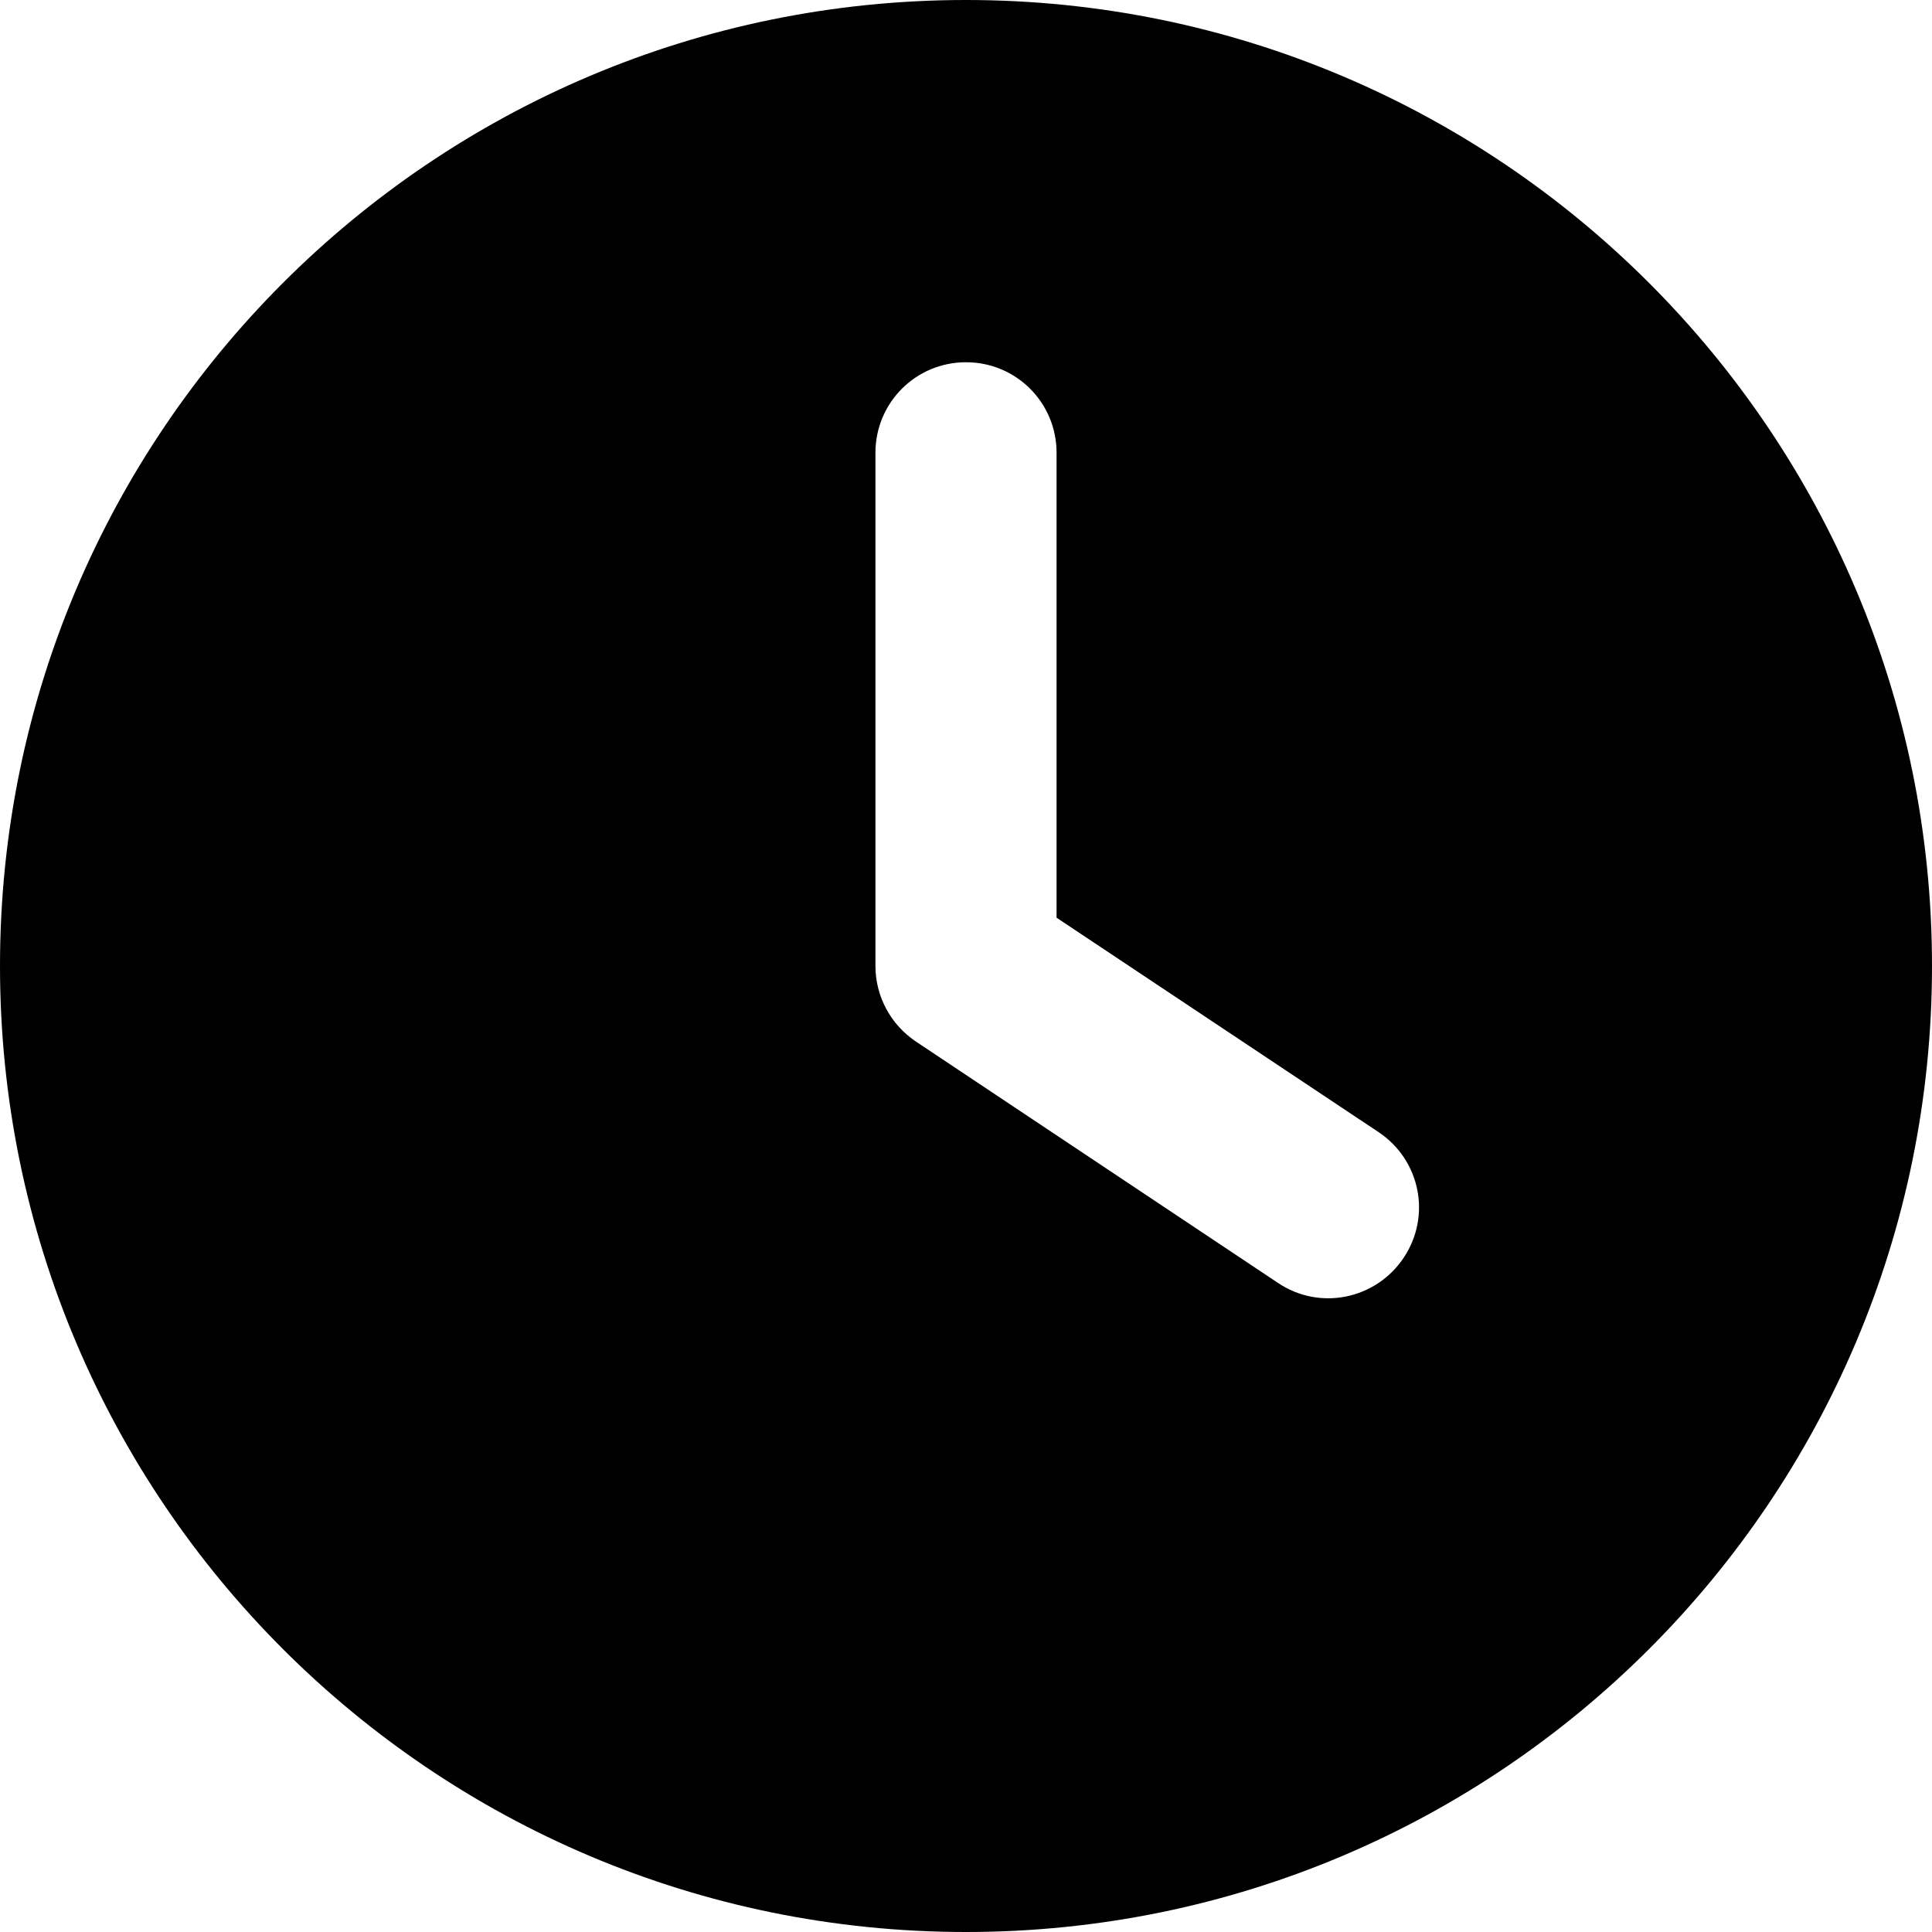
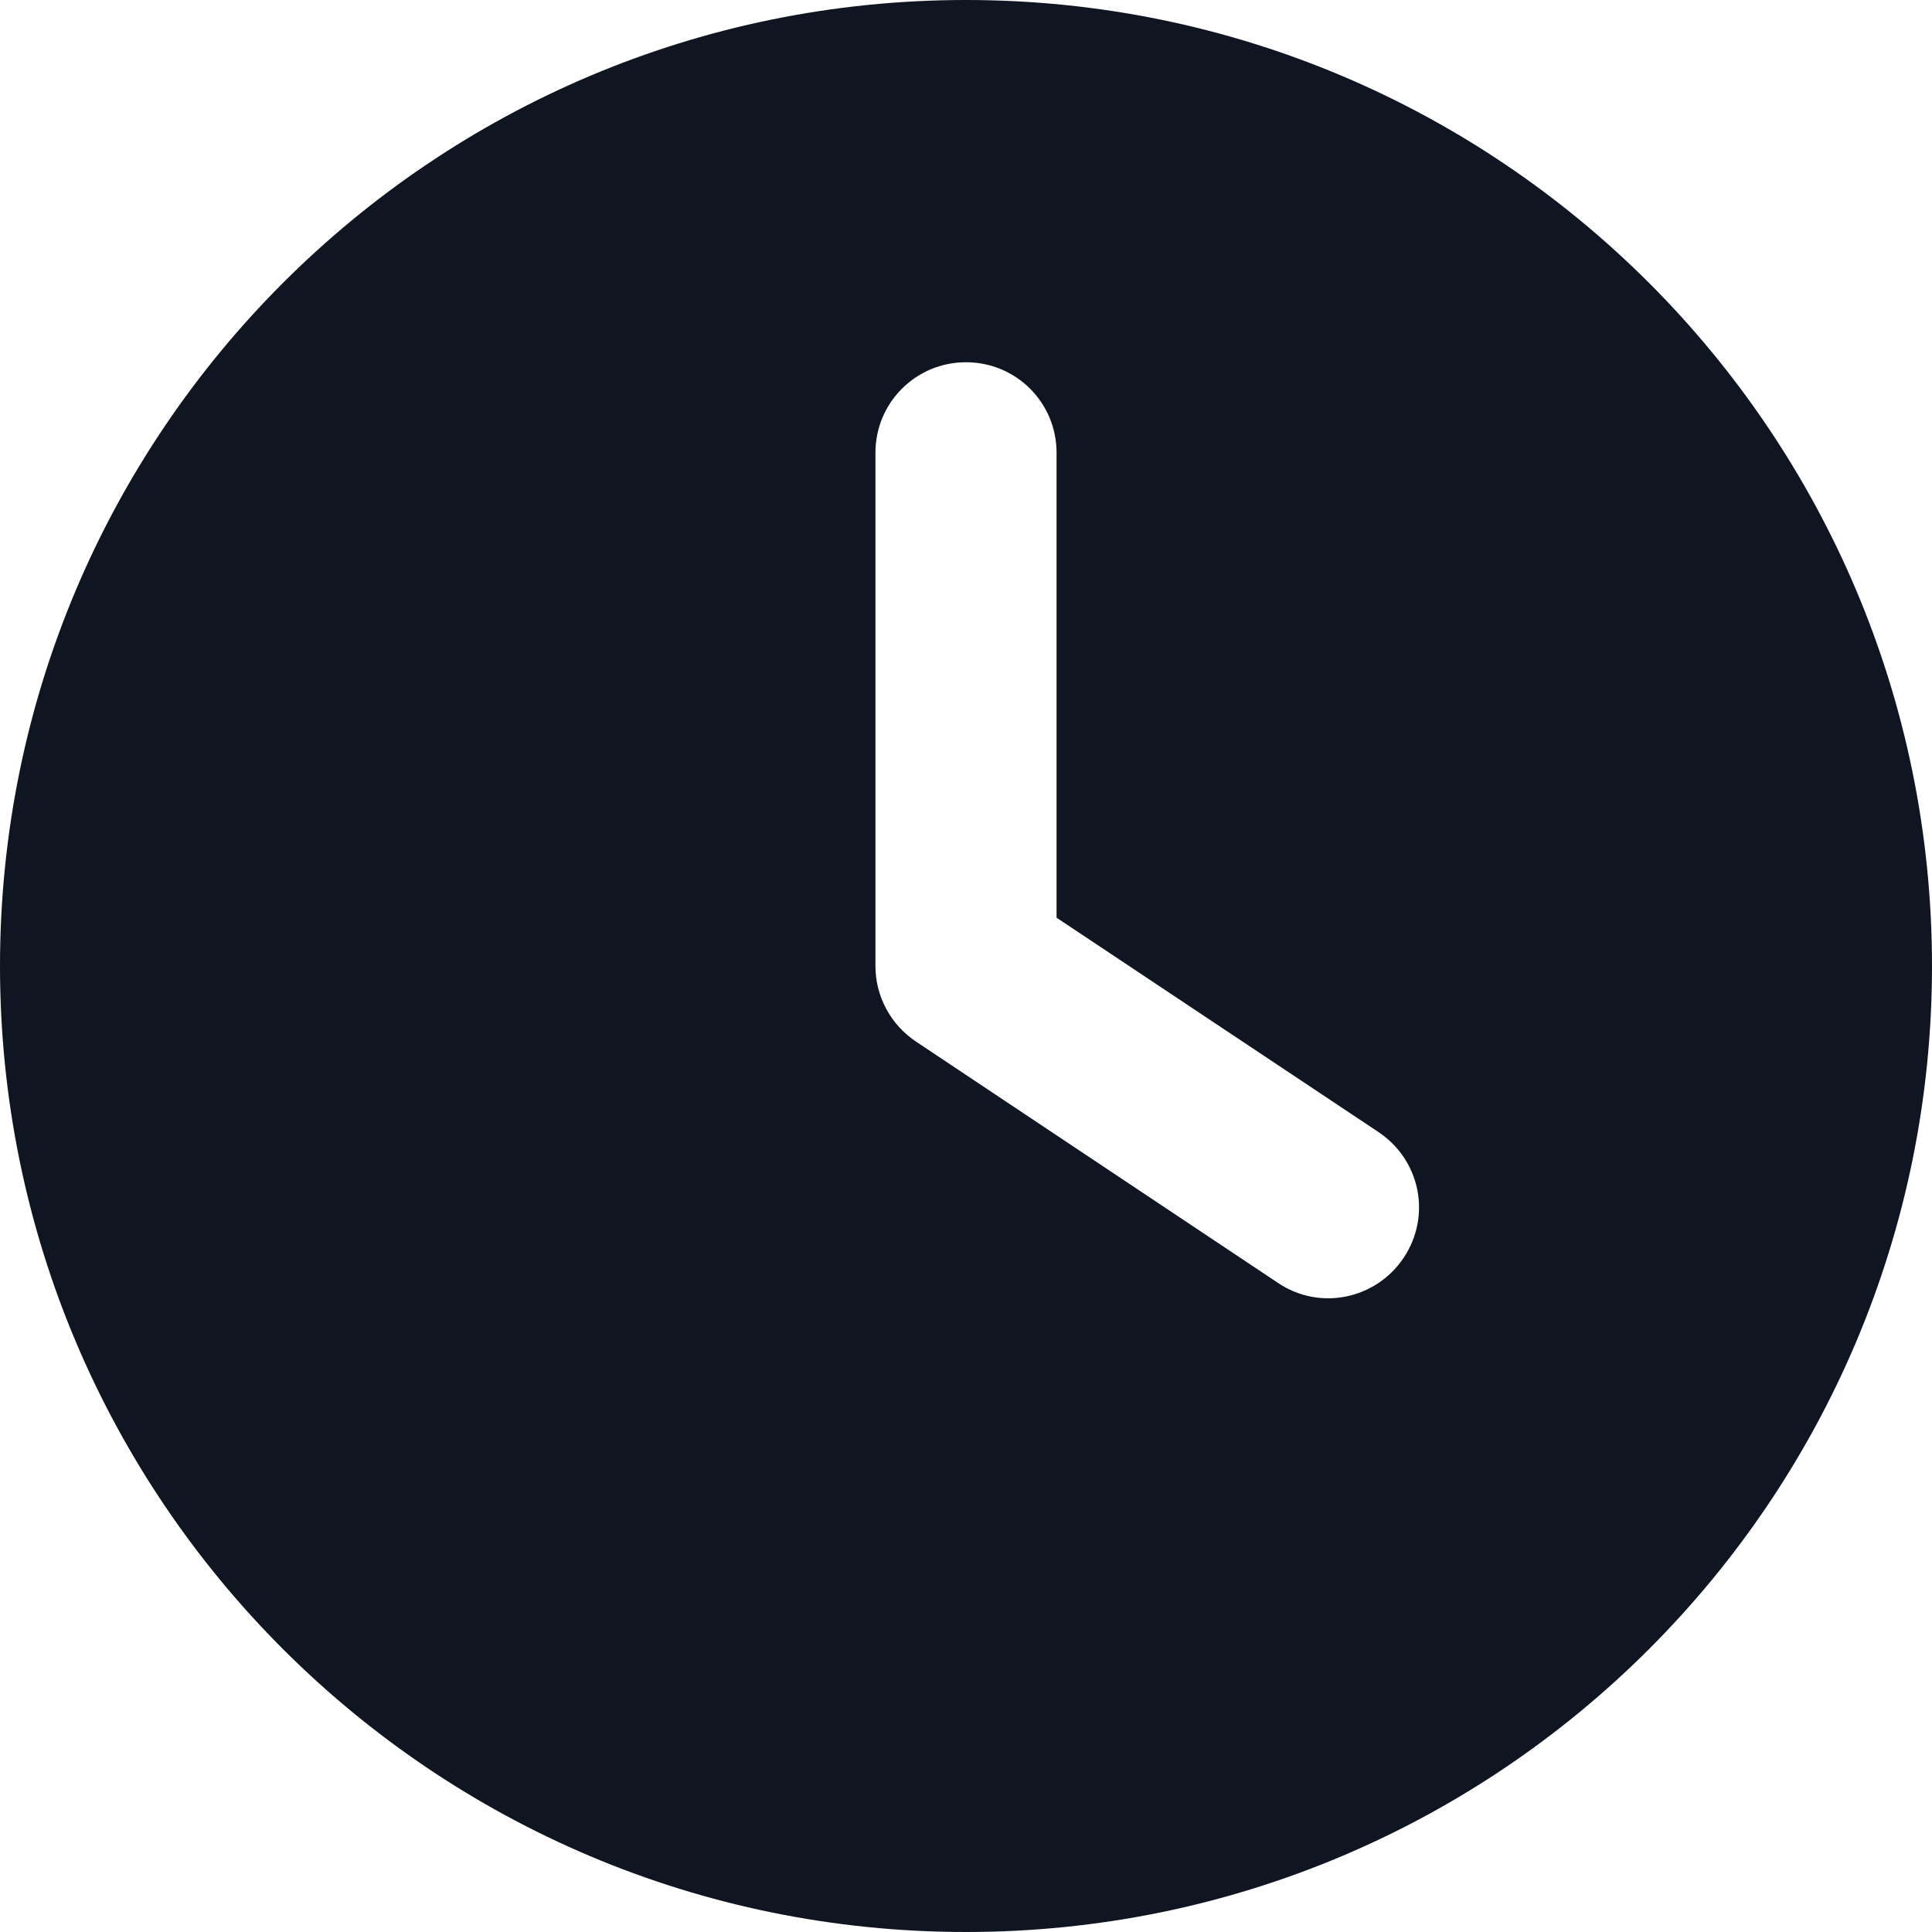
- <svg xmlns="http://www.w3.org/2000/svg" viewBox="0 0 512 512">
+ <svg xmlns="http://www.w3.org/2000/svg" fill="rgb(15, 22, 33)" viewBox="0 0 512 512">
  <path d="M256 0a256 256 0 1 1 0 512A256 256 0 1 1 256 0zM232 120V256c0 8 4 15.5 10.7 20l96 64c11 7.4 25.9 4.4 33.3-6.7s4.4-25.9-6.7-33.3L280 243.2V120c0-13.3-10.7-24-24-24s-24 10.7-24 24z" />
</svg>
